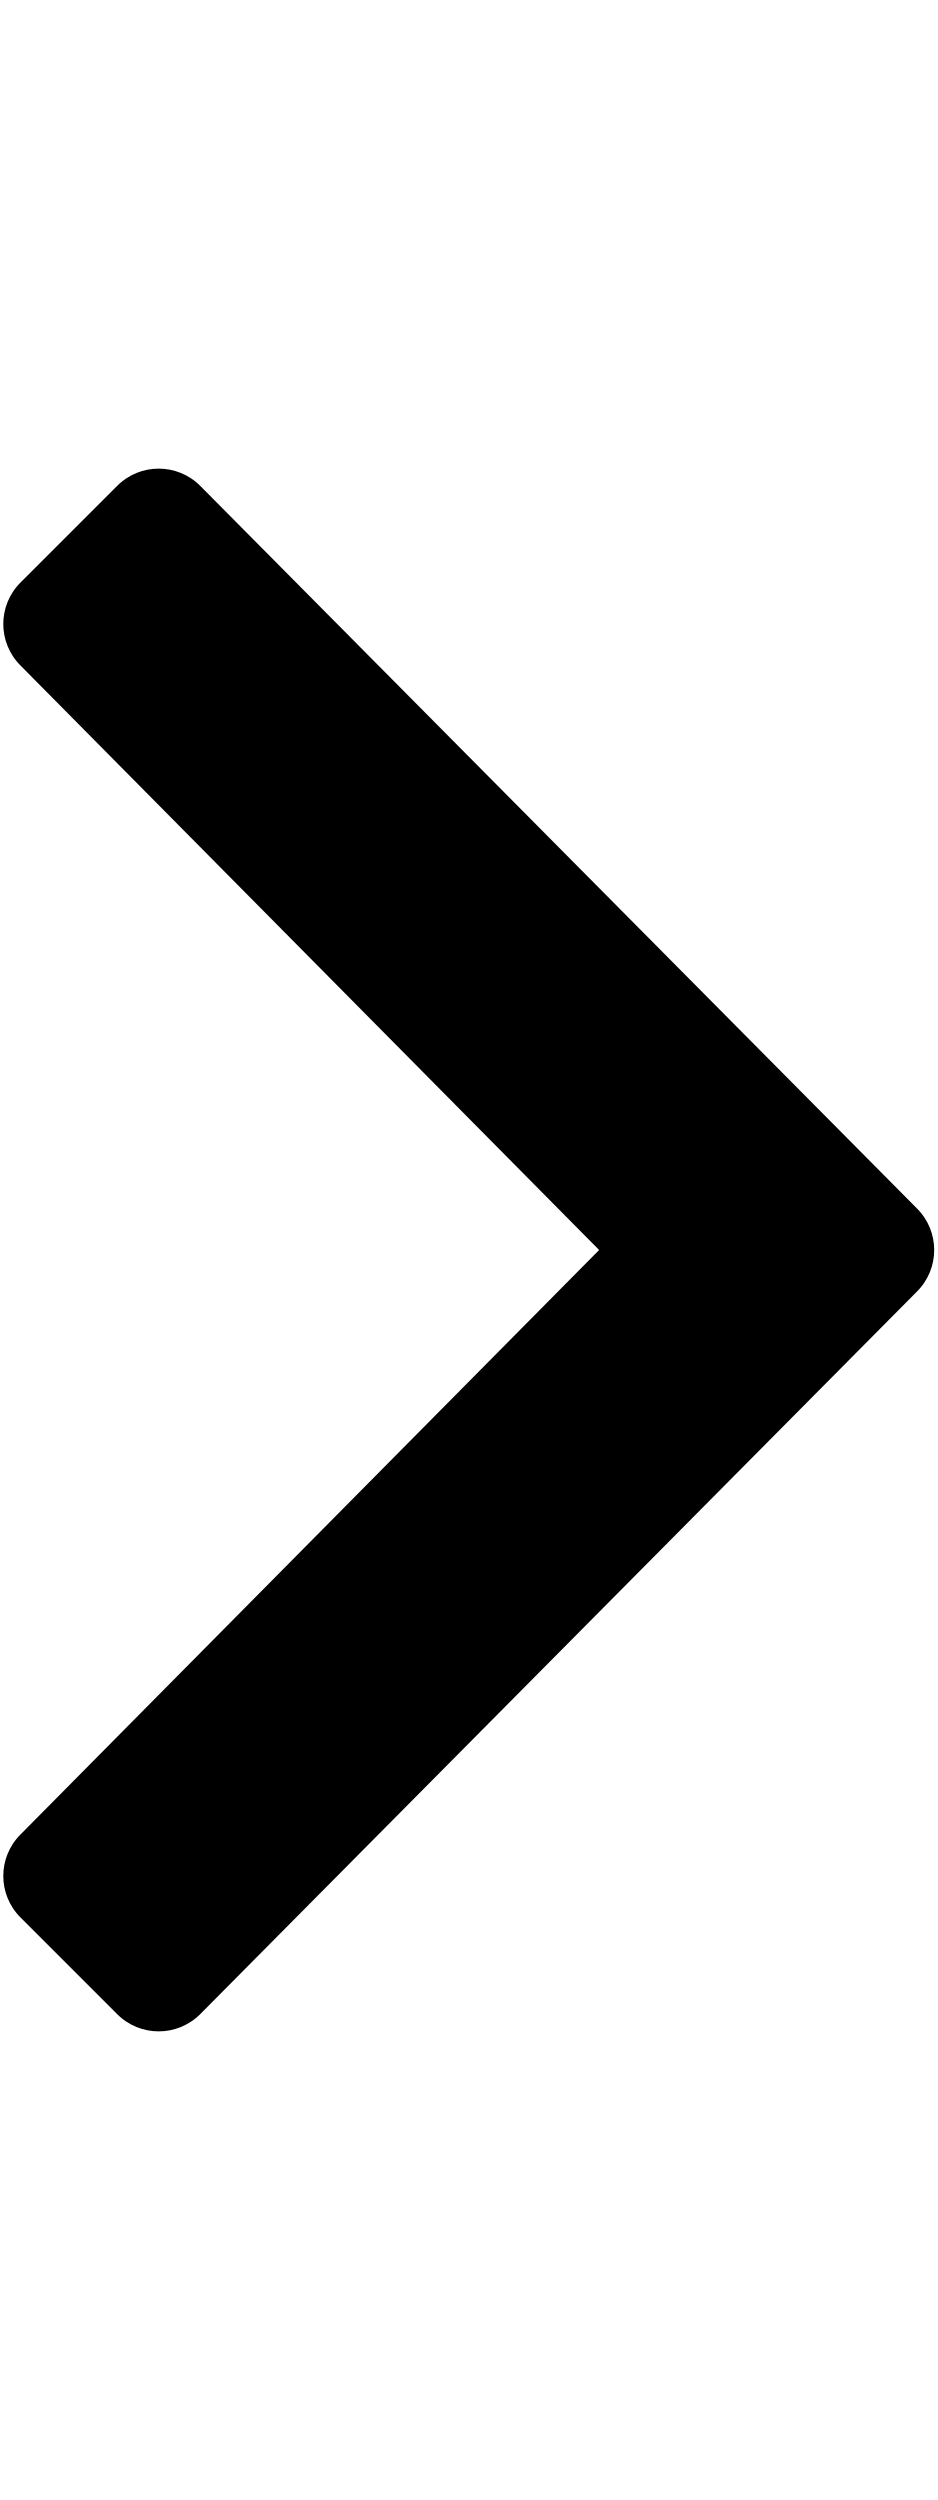
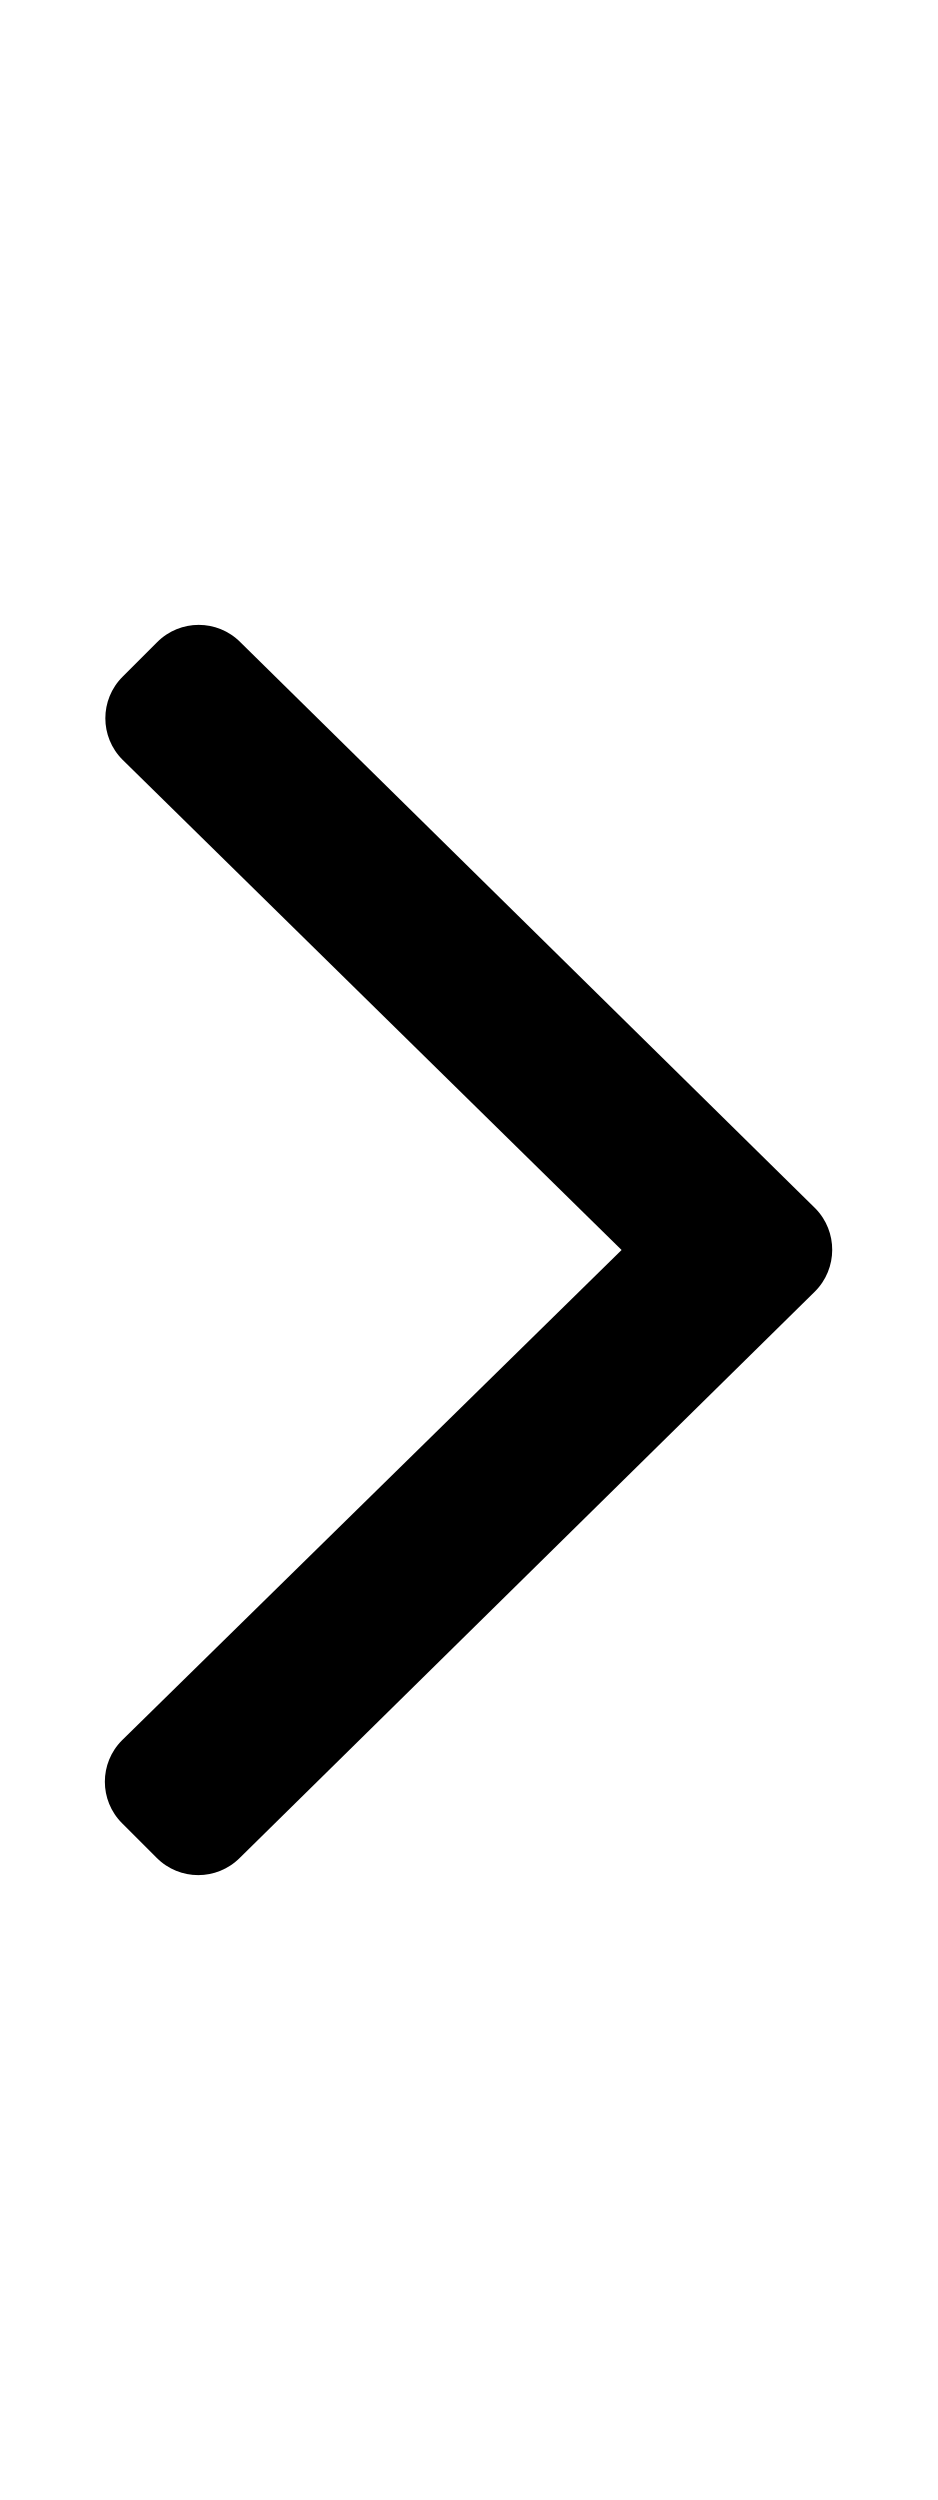
- <svg xmlns="http://www.w3.org/2000/svg" aria-hidden="true" focusable="false" data-prefix="far" data-icon="angle-right" class="svg-inline--fa fa-angle-right fa-w-6" role="img" viewBox="0 0 192 512">
-   <path fill="currentColor" d="M187.8 264.5L41 412.5c-4.7 4.7-12.3 4.7-17 0L4.2 392.7c-4.7-4.7-4.7-12.3 0-17L122.7 256 4.2 136.3c-4.7-4.7-4.7-12.3 0-17L24 99.5c4.7-4.7 12.3-4.7 17 0l146.8 148c4.7 4.7 4.7 12.3 0 17z" />
+ <svg xmlns="http://www.w3.org/2000/svg" aria-hidden="true" focusable="false" data-prefix="fal" data-icon="angle-right" class="svg-inline--fa fa-angle-right fa-w-6" role="img" viewBox="0 0 192 512">
+   <path fill="currentColor" d="M166.9 264.5l-117.8 116c-4.7 4.7-12.3 4.7-17 0l-7.1-7.1c-4.7-4.7-4.7-12.3 0-17L127.3 256 25.1 155.6c-4.7-4.7-4.7-12.3 0-17l7.1-7.1c4.7-4.7 12.3-4.7 17 0l117.8 116c4.6 4.7 4.6 12.3-.1 17z" />
</svg>
